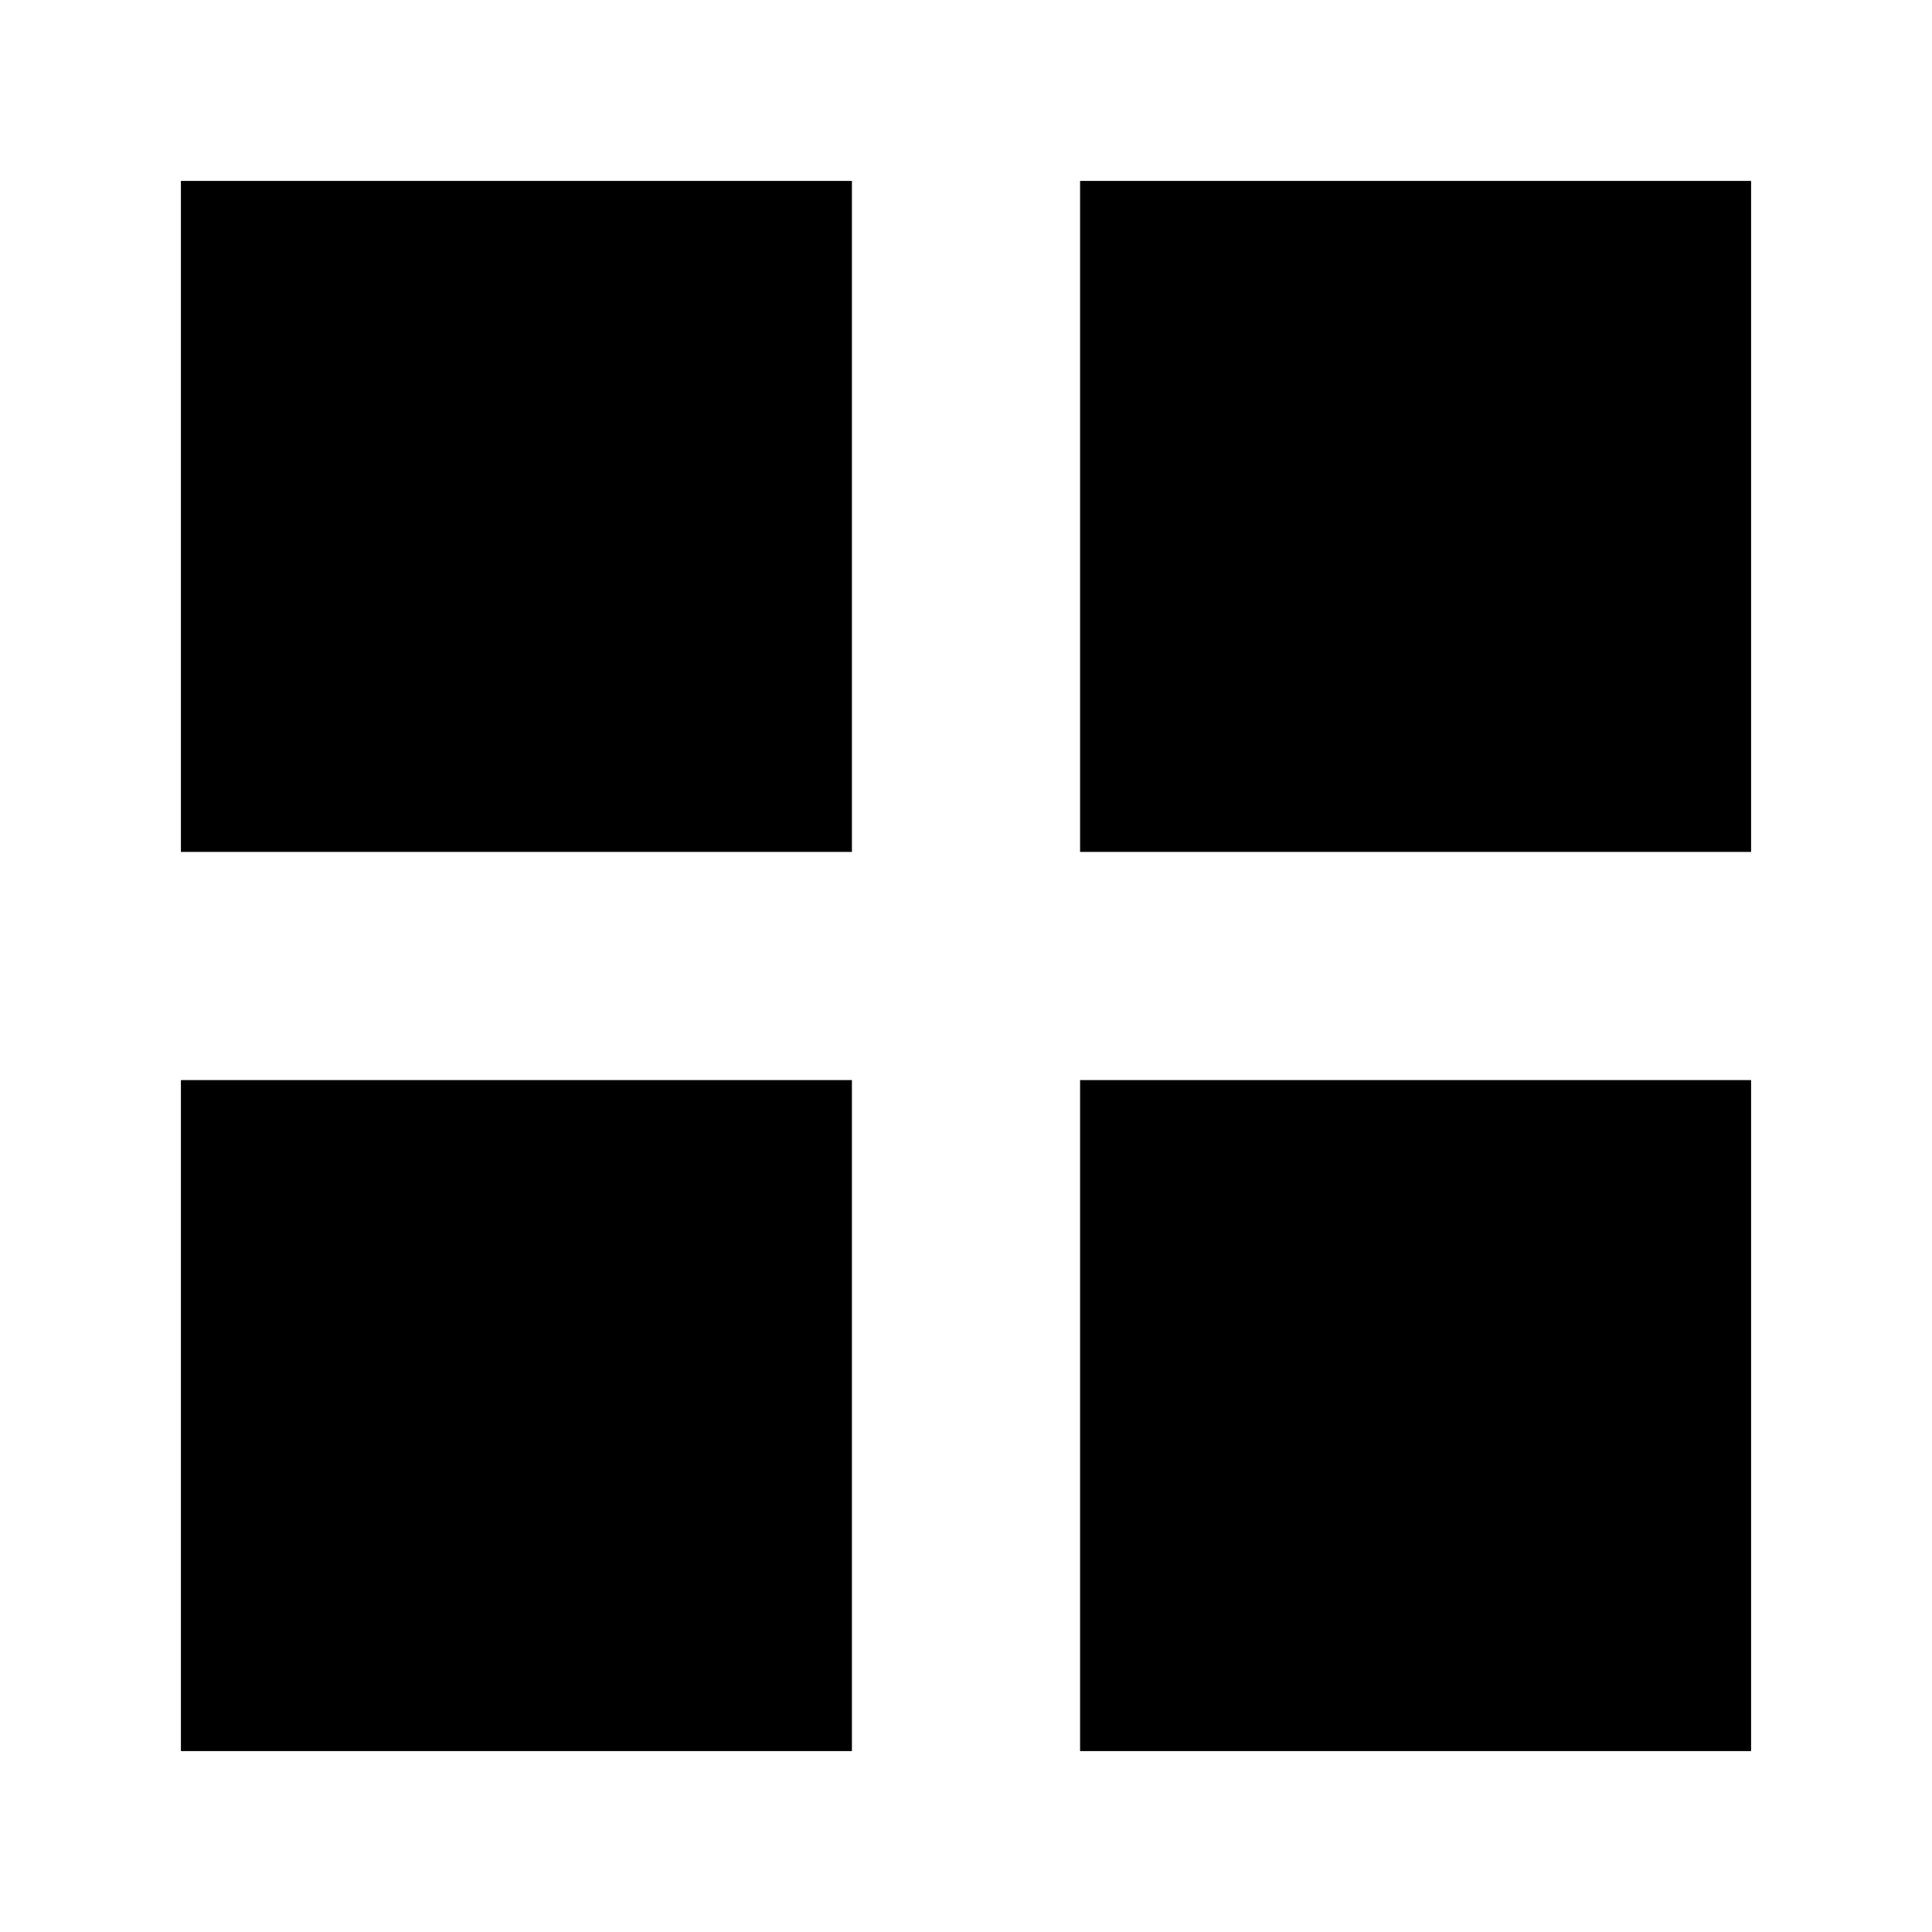
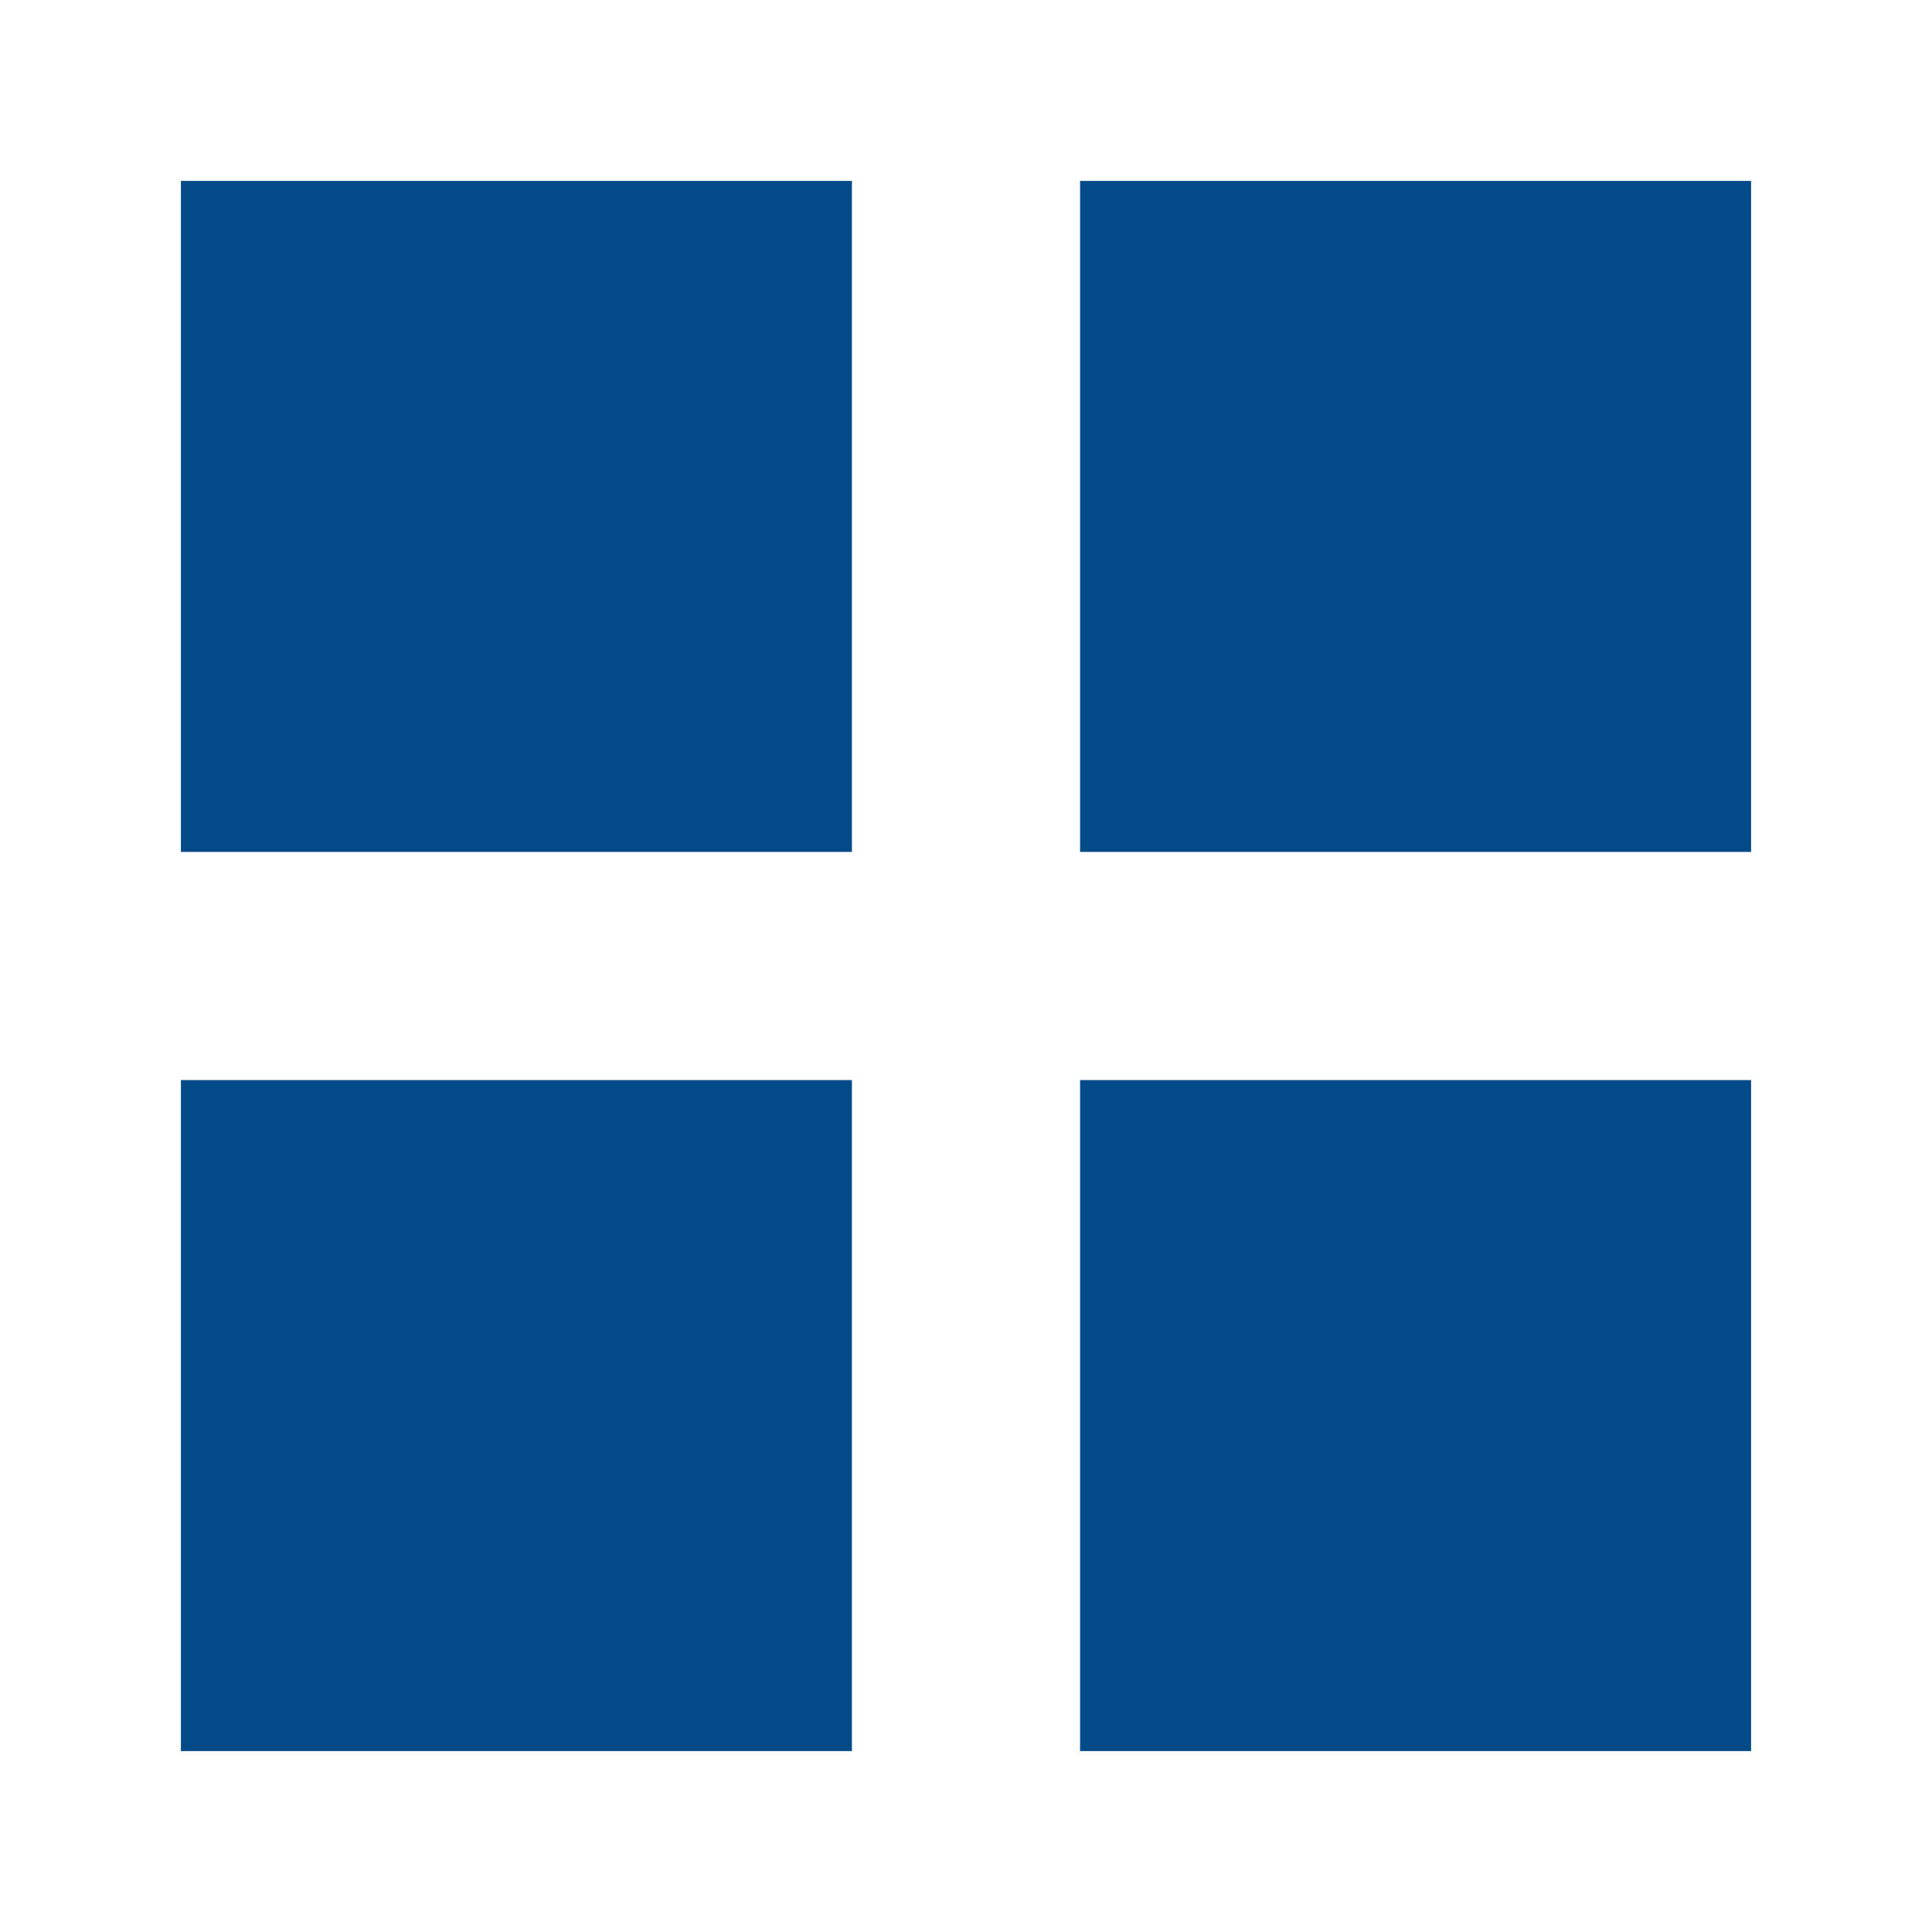
<svg xmlns="http://www.w3.org/2000/svg" version="1.1" id="Layer_1" x="0px" y="0px" width="500" height="500" viewBox="0 0 500 500" enable-background="new 0 0 480 480" xml:space="preserve">
  <defs id="defs13" />
-   <rect x="46.822" y="46.822" width="173.654" height="173.654" id="rect3" style="fill:#000000" />
-   <rect x="279.524" y="46.822" width="173.654" height="173.654" id="rect5" style="fill:#000000" />
-   <rect x="46.822" y="279.524" width="173.654" height="173.654" id="rect7" style="fill:#000000" />
-   <rect x="279.524" y="279.524" width="173.654" height="173.654" id="rect9" style="fill:#000000" />
+   <rect x="46.822" y="46.822" width="173.654" height="173.654" id="rect3" style="fill:#024A88" />
+   <rect x="279.524" y="46.822" width="173.654" height="173.654" id="rect5" style="fill:#024A88" />
+   <rect x="46.822" y="279.524" width="173.654" height="173.654" id="rect7" style="fill:#024A88" />
+   <rect x="279.524" y="279.524" width="173.654" height="173.654" id="rect9" style="fill:#024A88" />
</svg>
